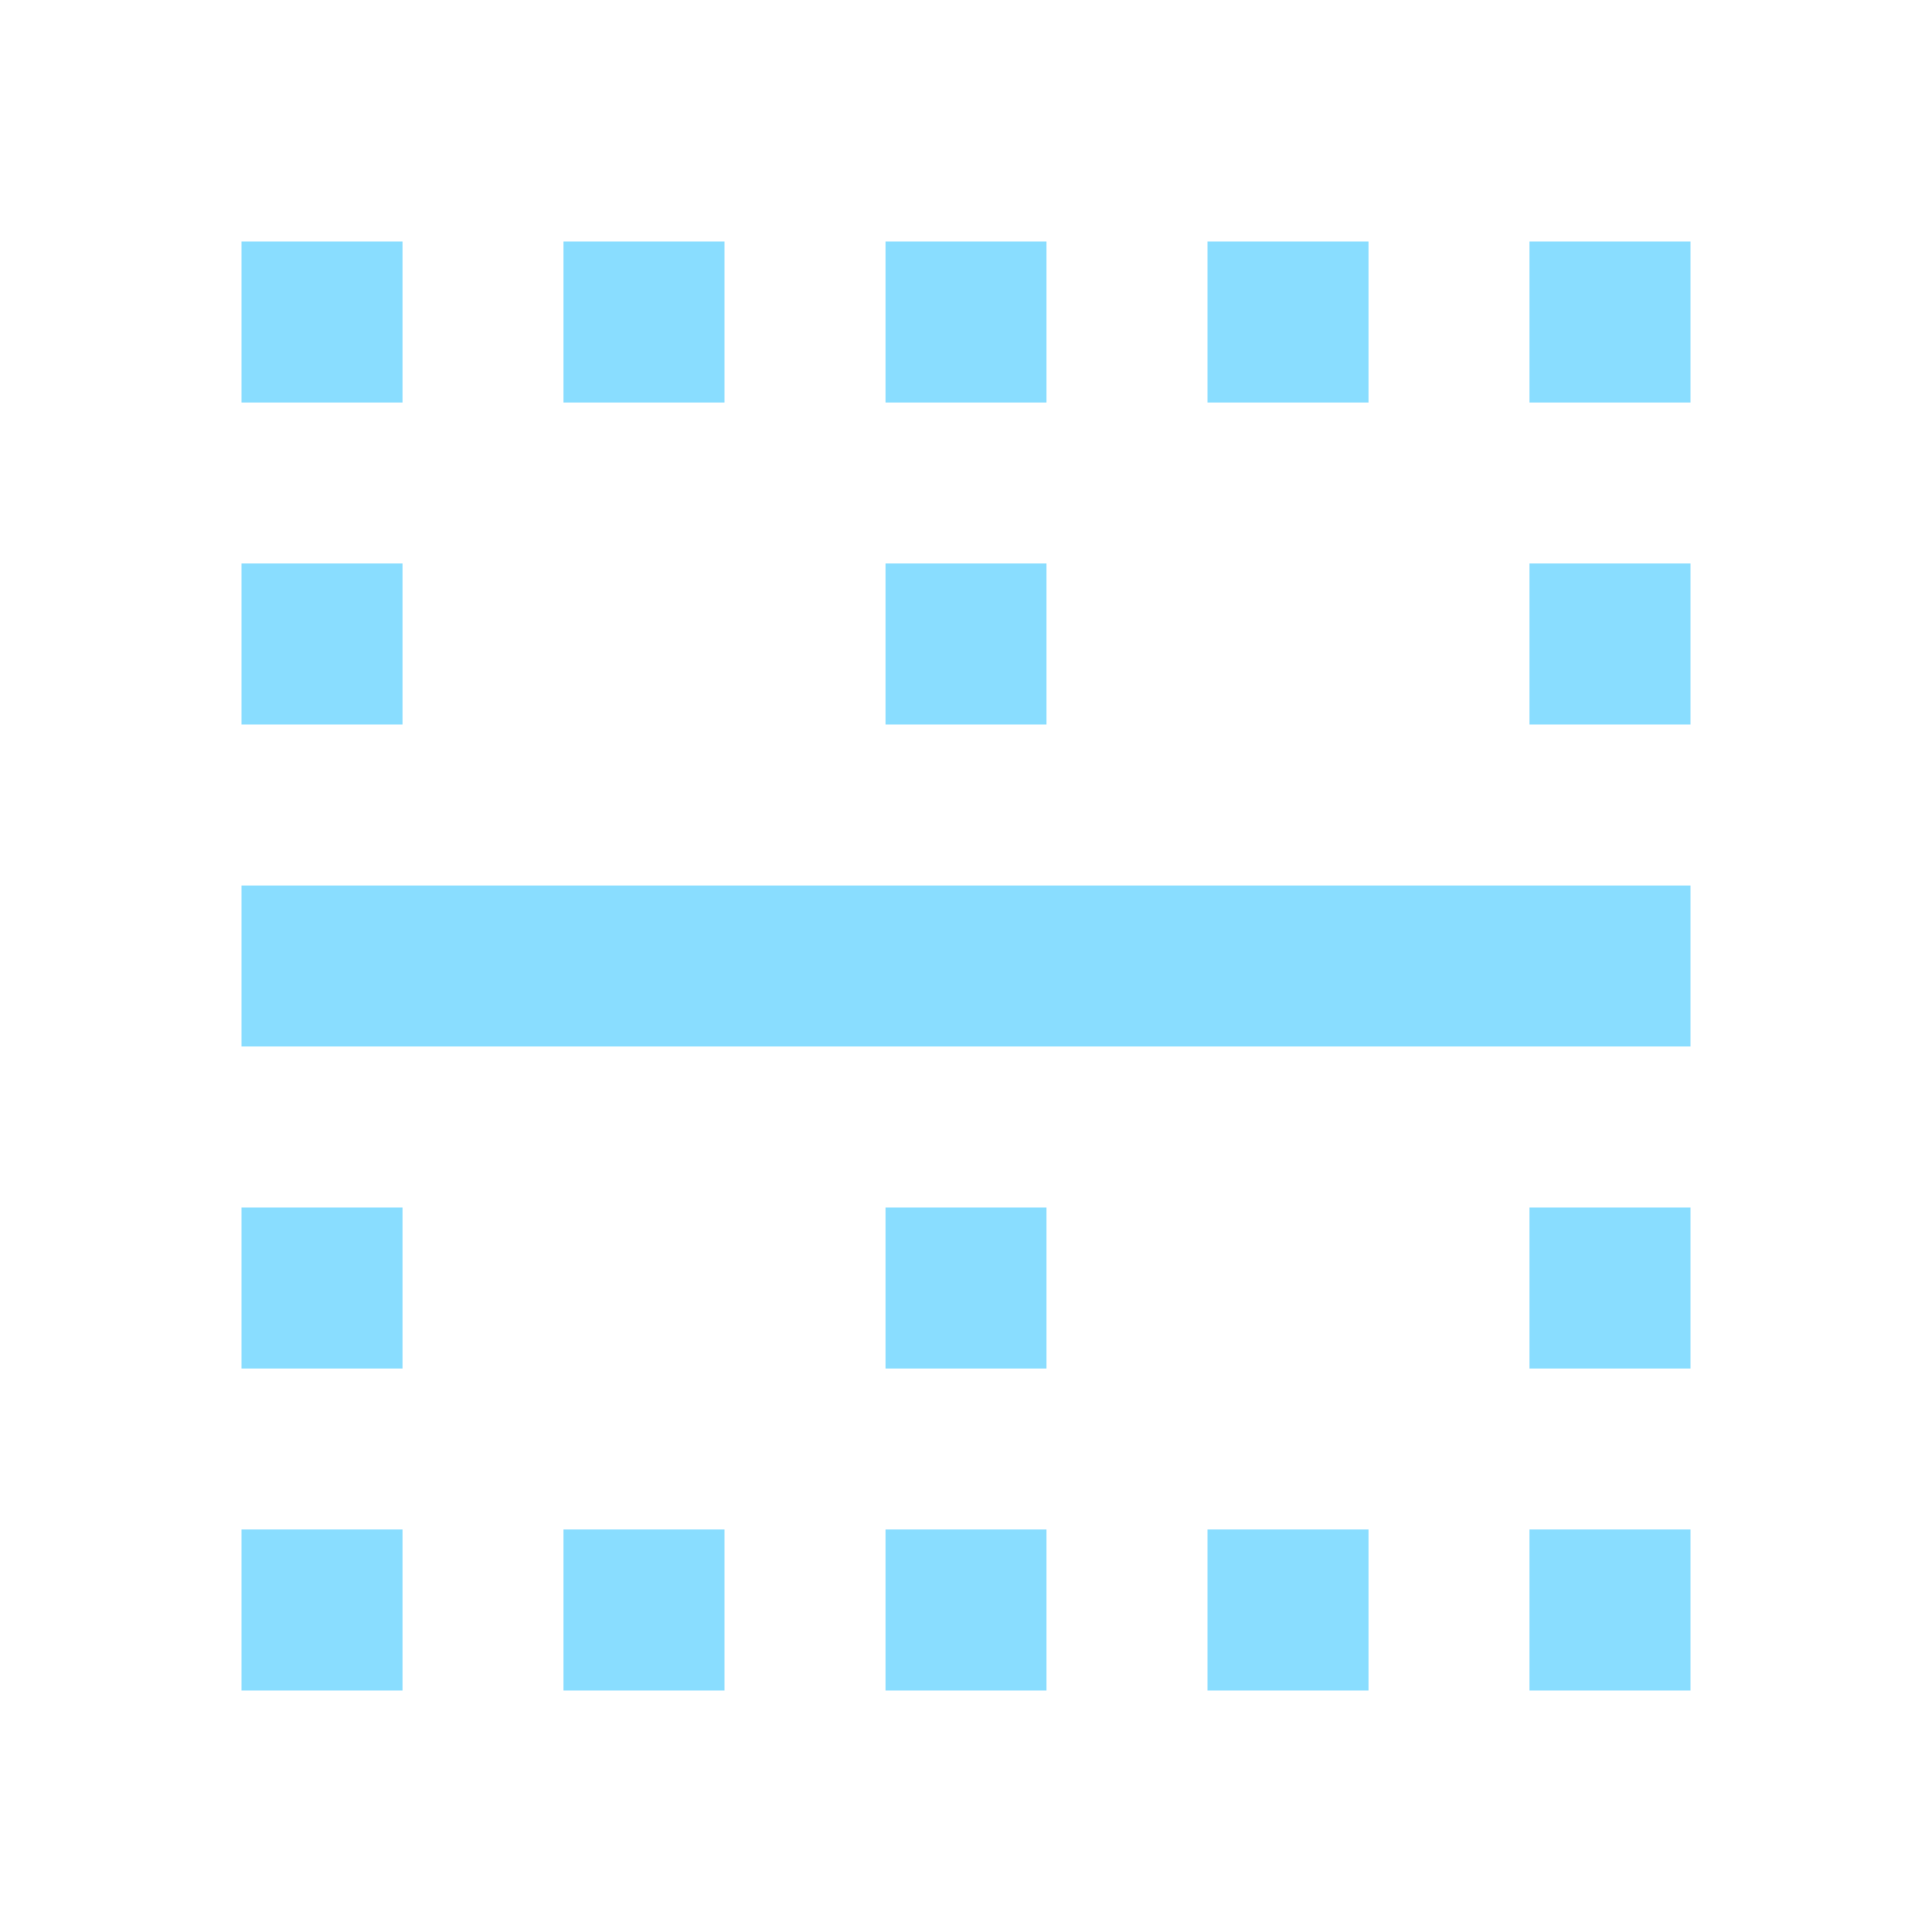
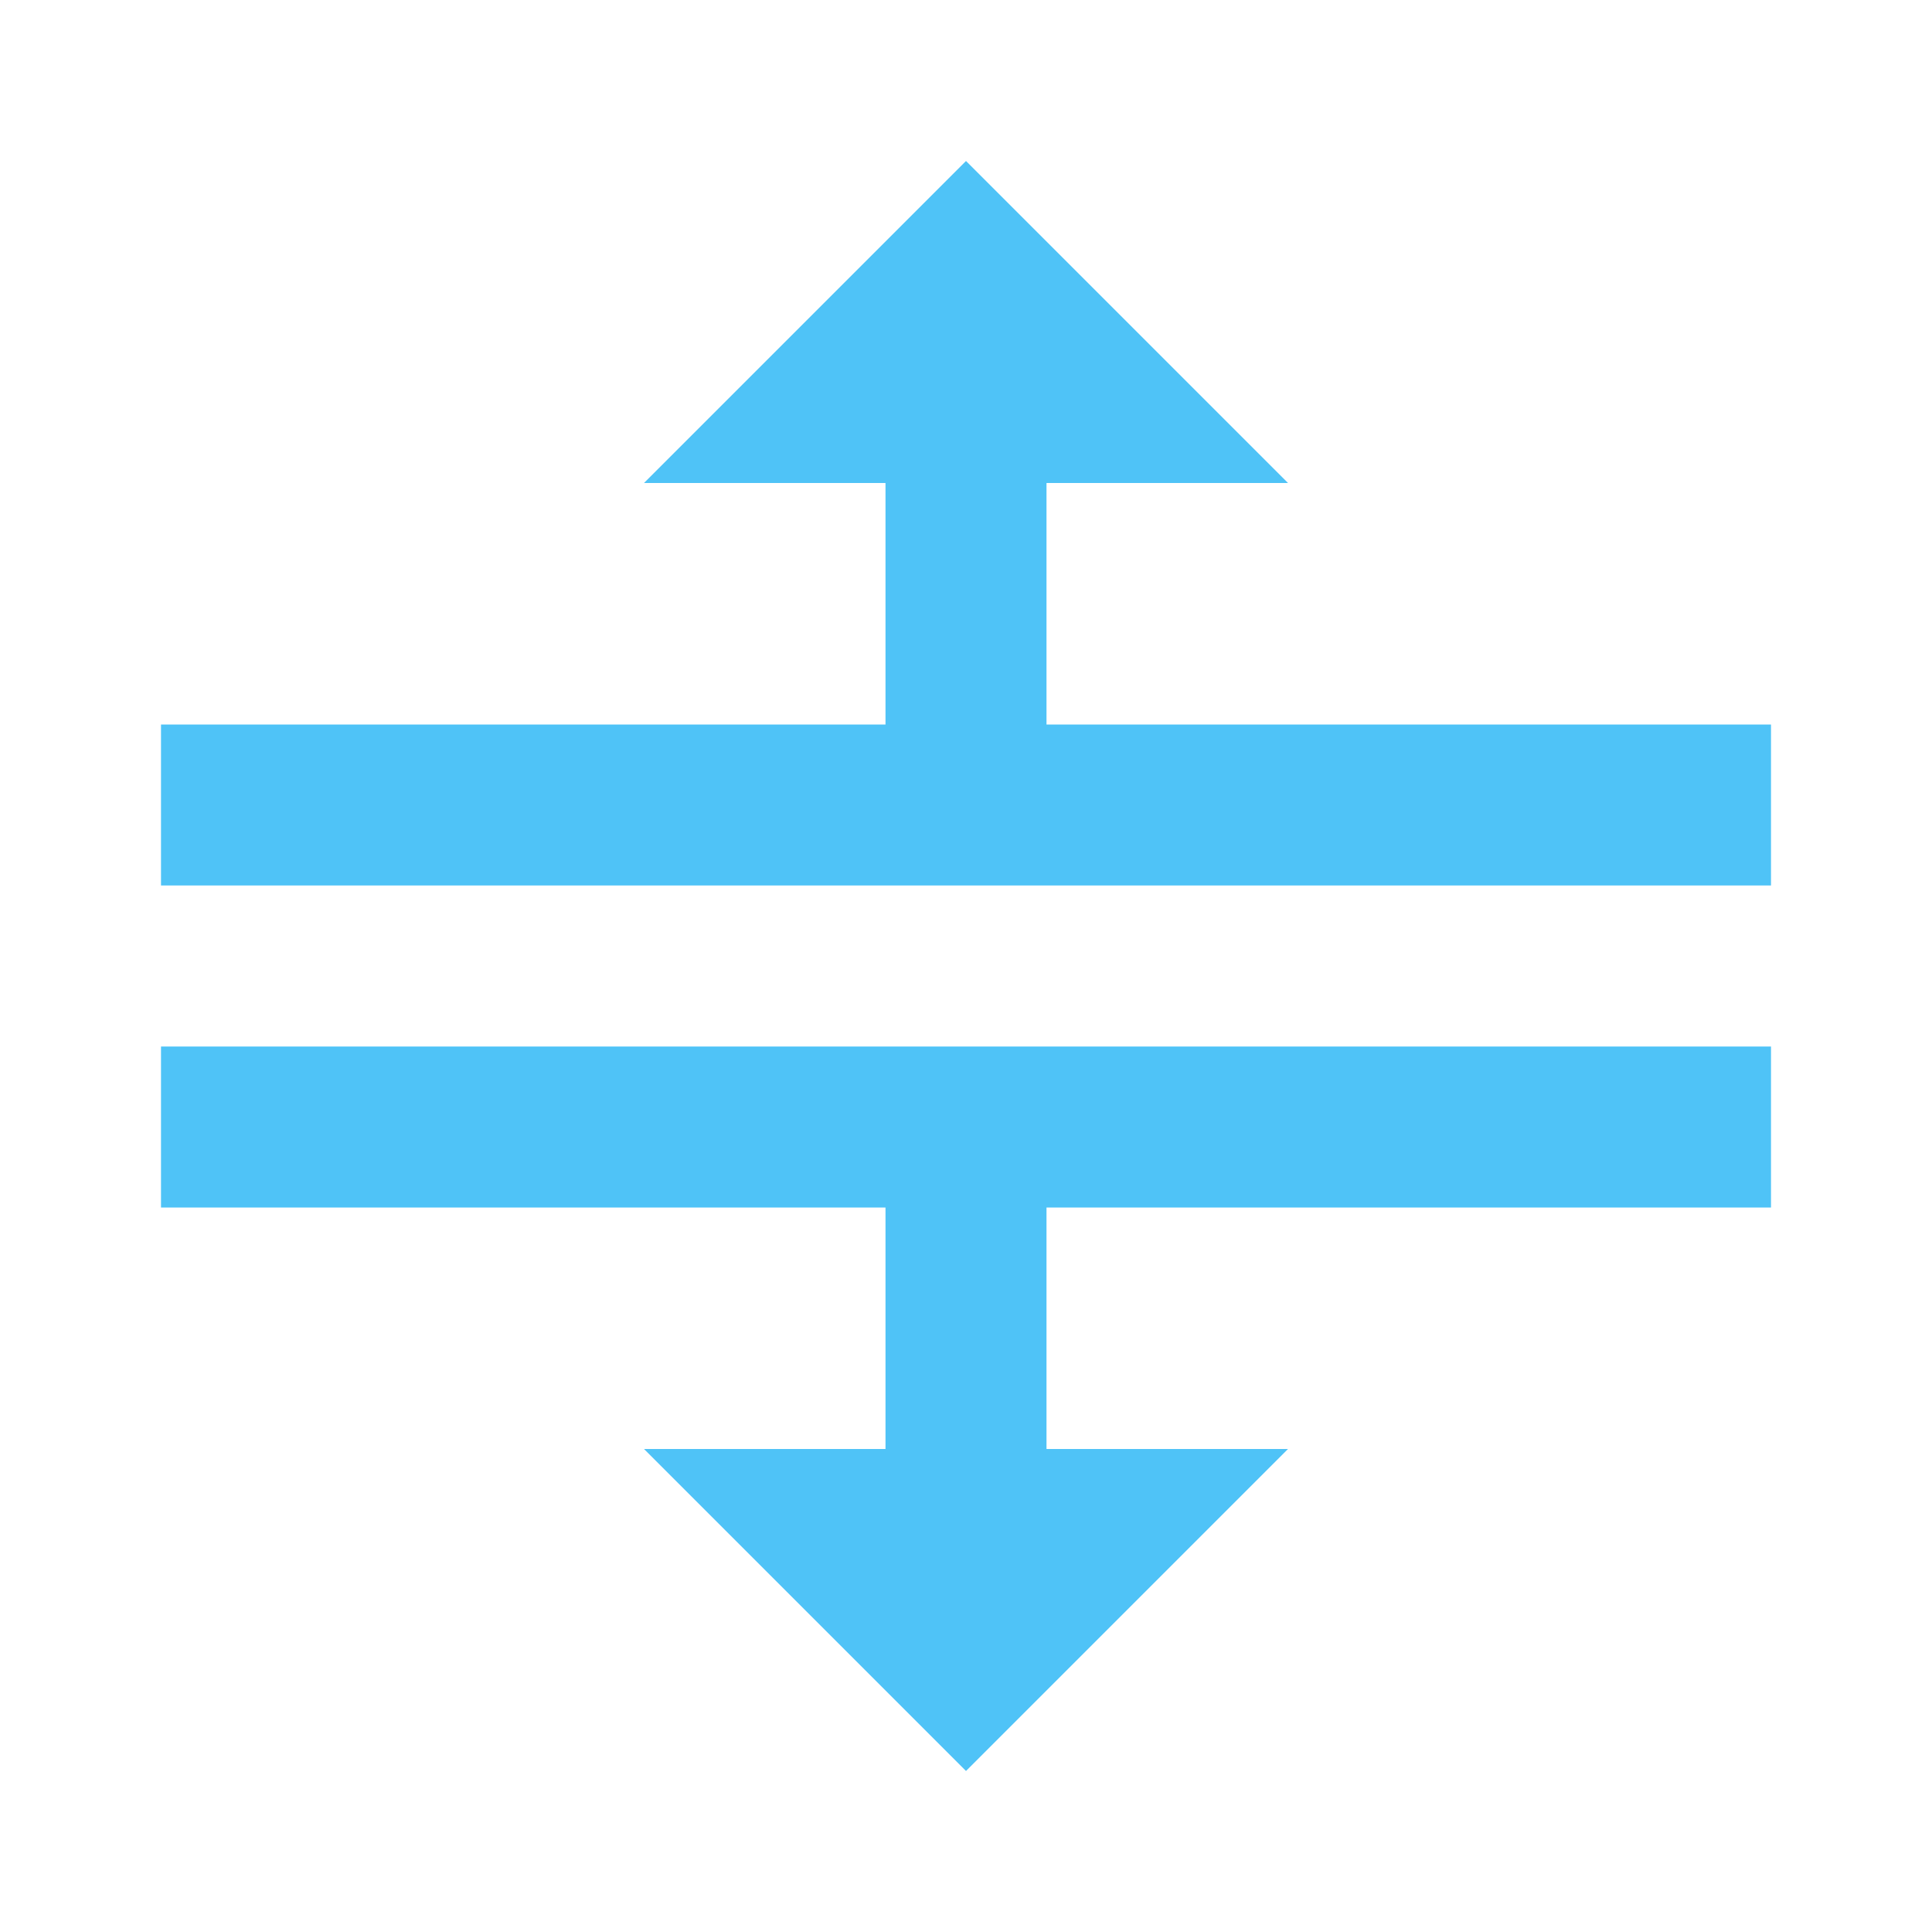
<svg xmlns="http://www.w3.org/2000/svg" version="1.1" width="16px" height="16px" viewBox="0 0 24 24">
-   <path fill="#89DDFF" d="M19,21H21V19H19M15,21H17V19H15M11,17H13V15H11M19,9H21V7H19M19,5H21V3H19M3,13H21V11H3M11,21H13V19H11M19,17H21V15H19M13,3H11V5H13M13,7H11V9H13M17,3H15V5H17M9,3H7V5H9M5,3H3V5H5M7,21H9V19H7M3,17H5V15H3M5,7H3V9H5M3,21H5V19H3V21Z" />
+   <path fill="#4FC3F7" d="M8,18H11V15H2V13H22V15H13V18H16L12,22L8,18M12,2L8,6H11V9H2V11H22V9H13V6H16L12,2Z" />
</svg>
